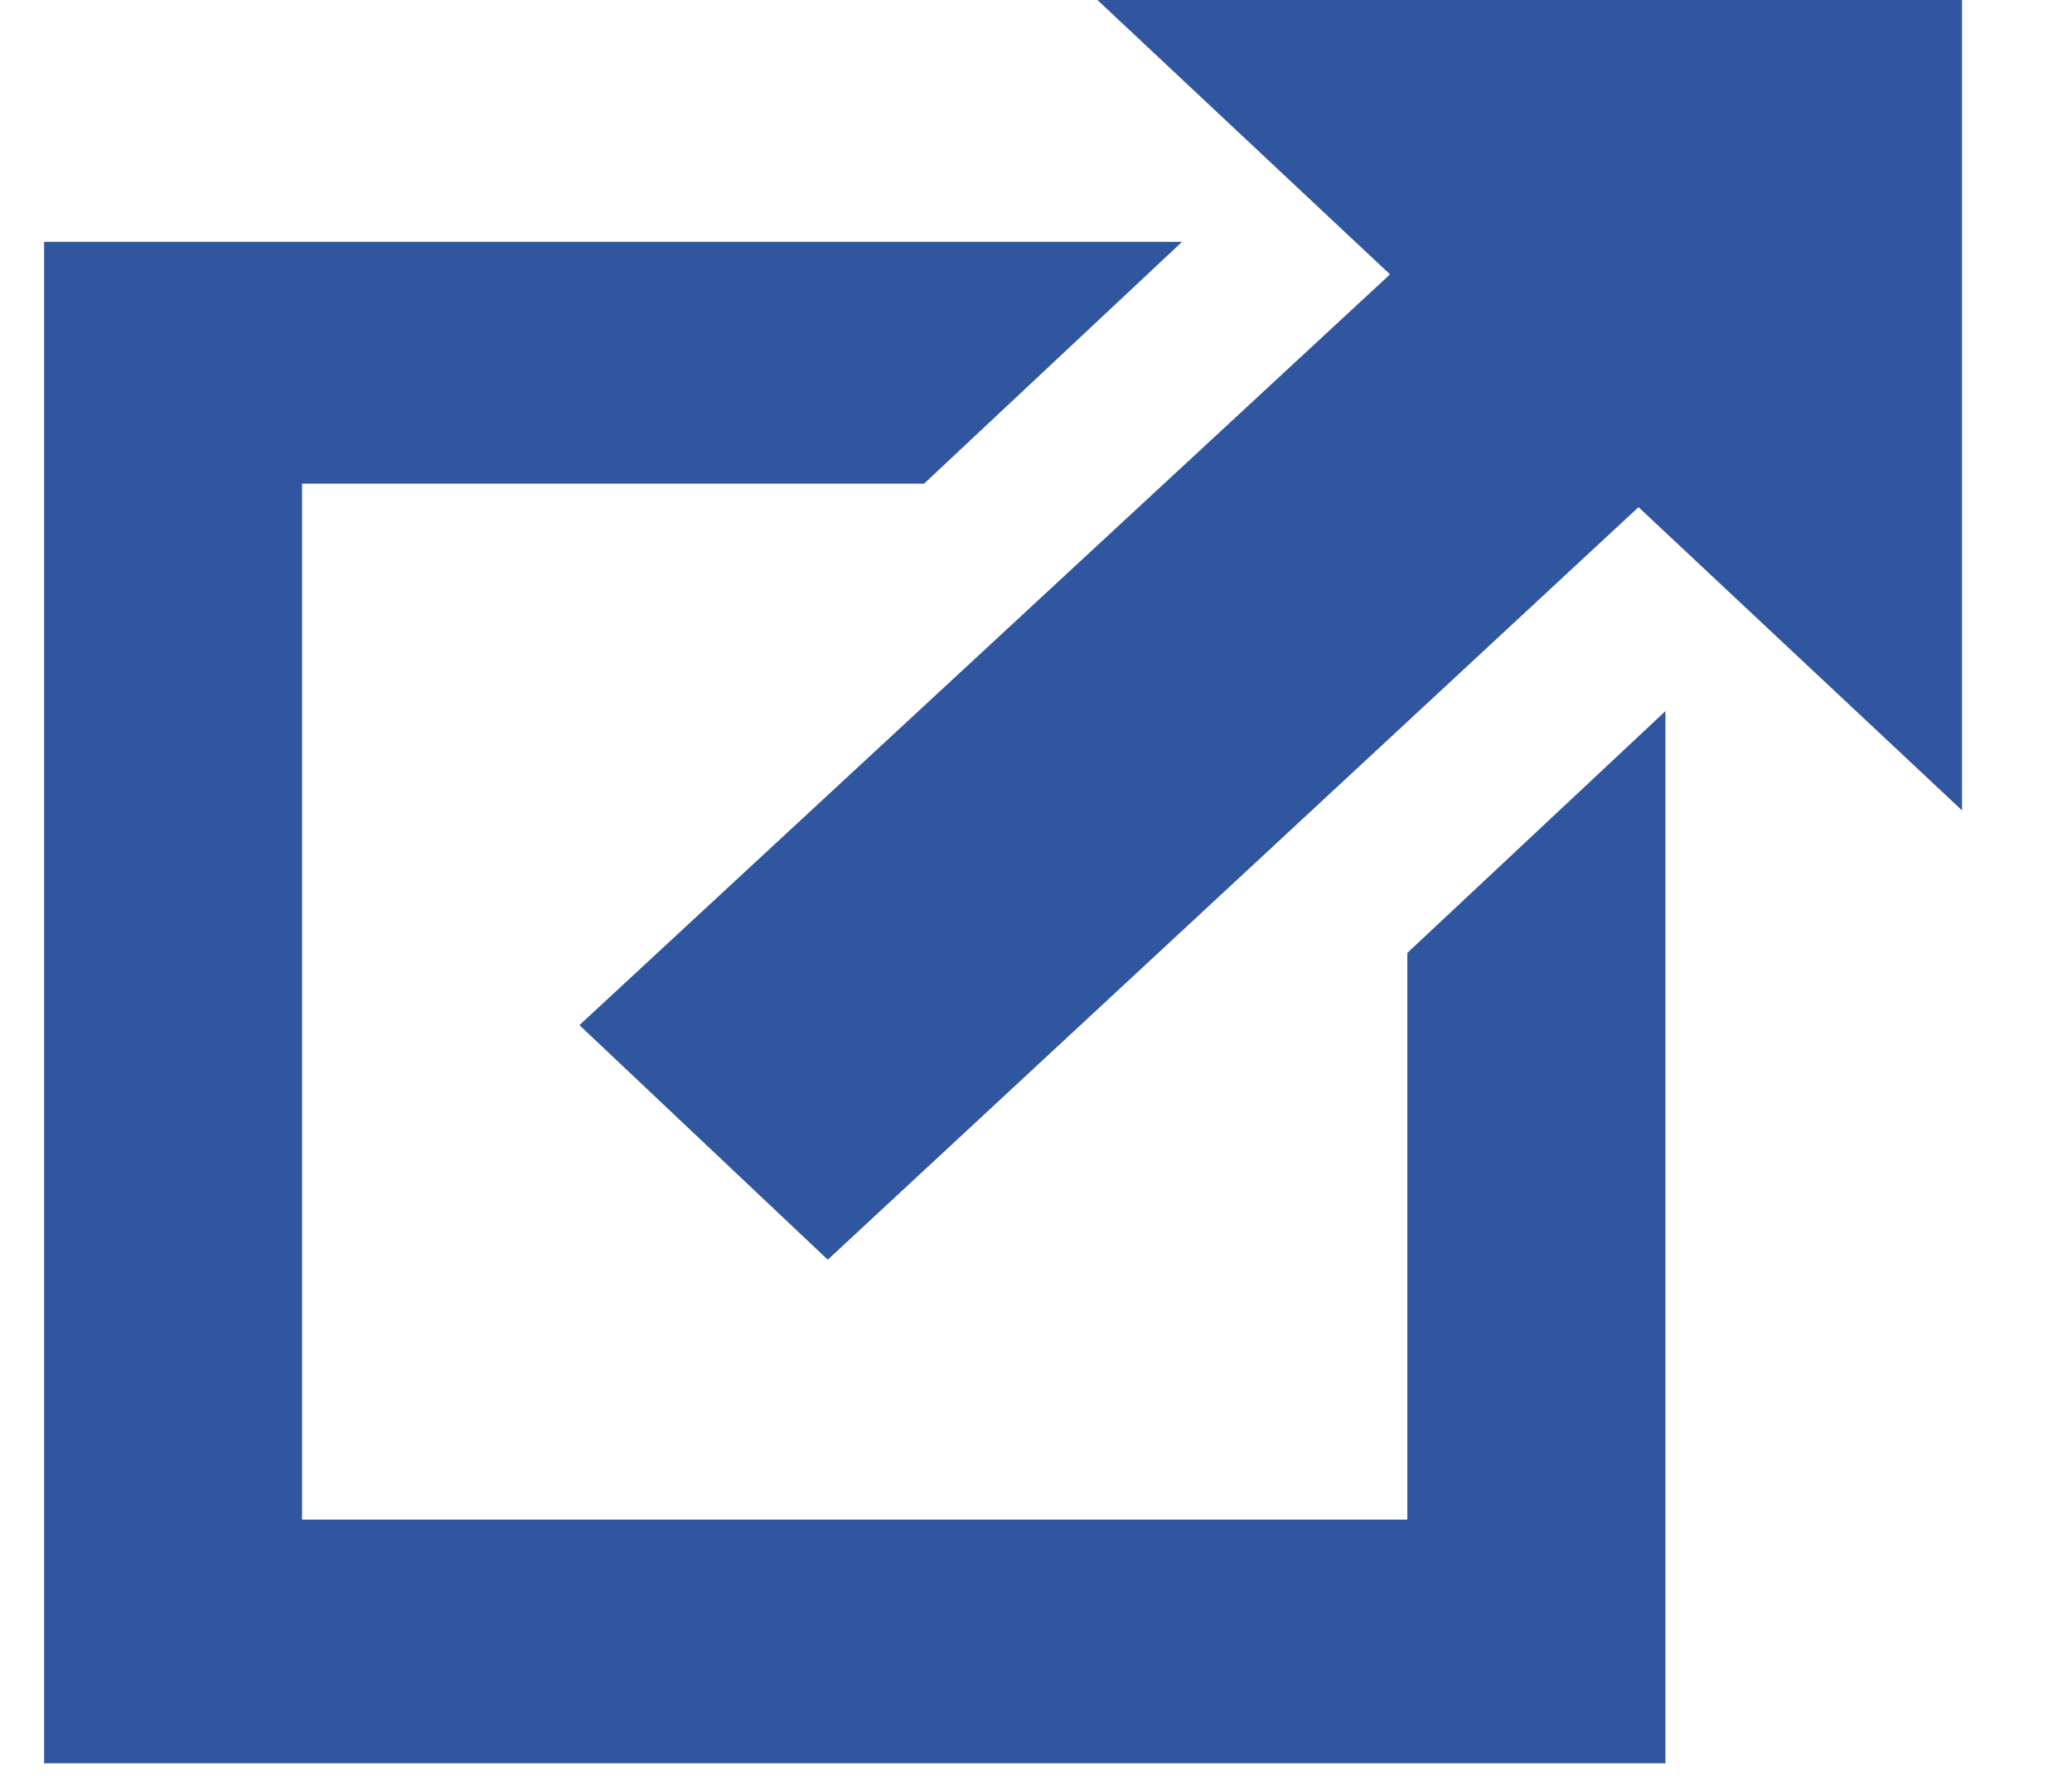
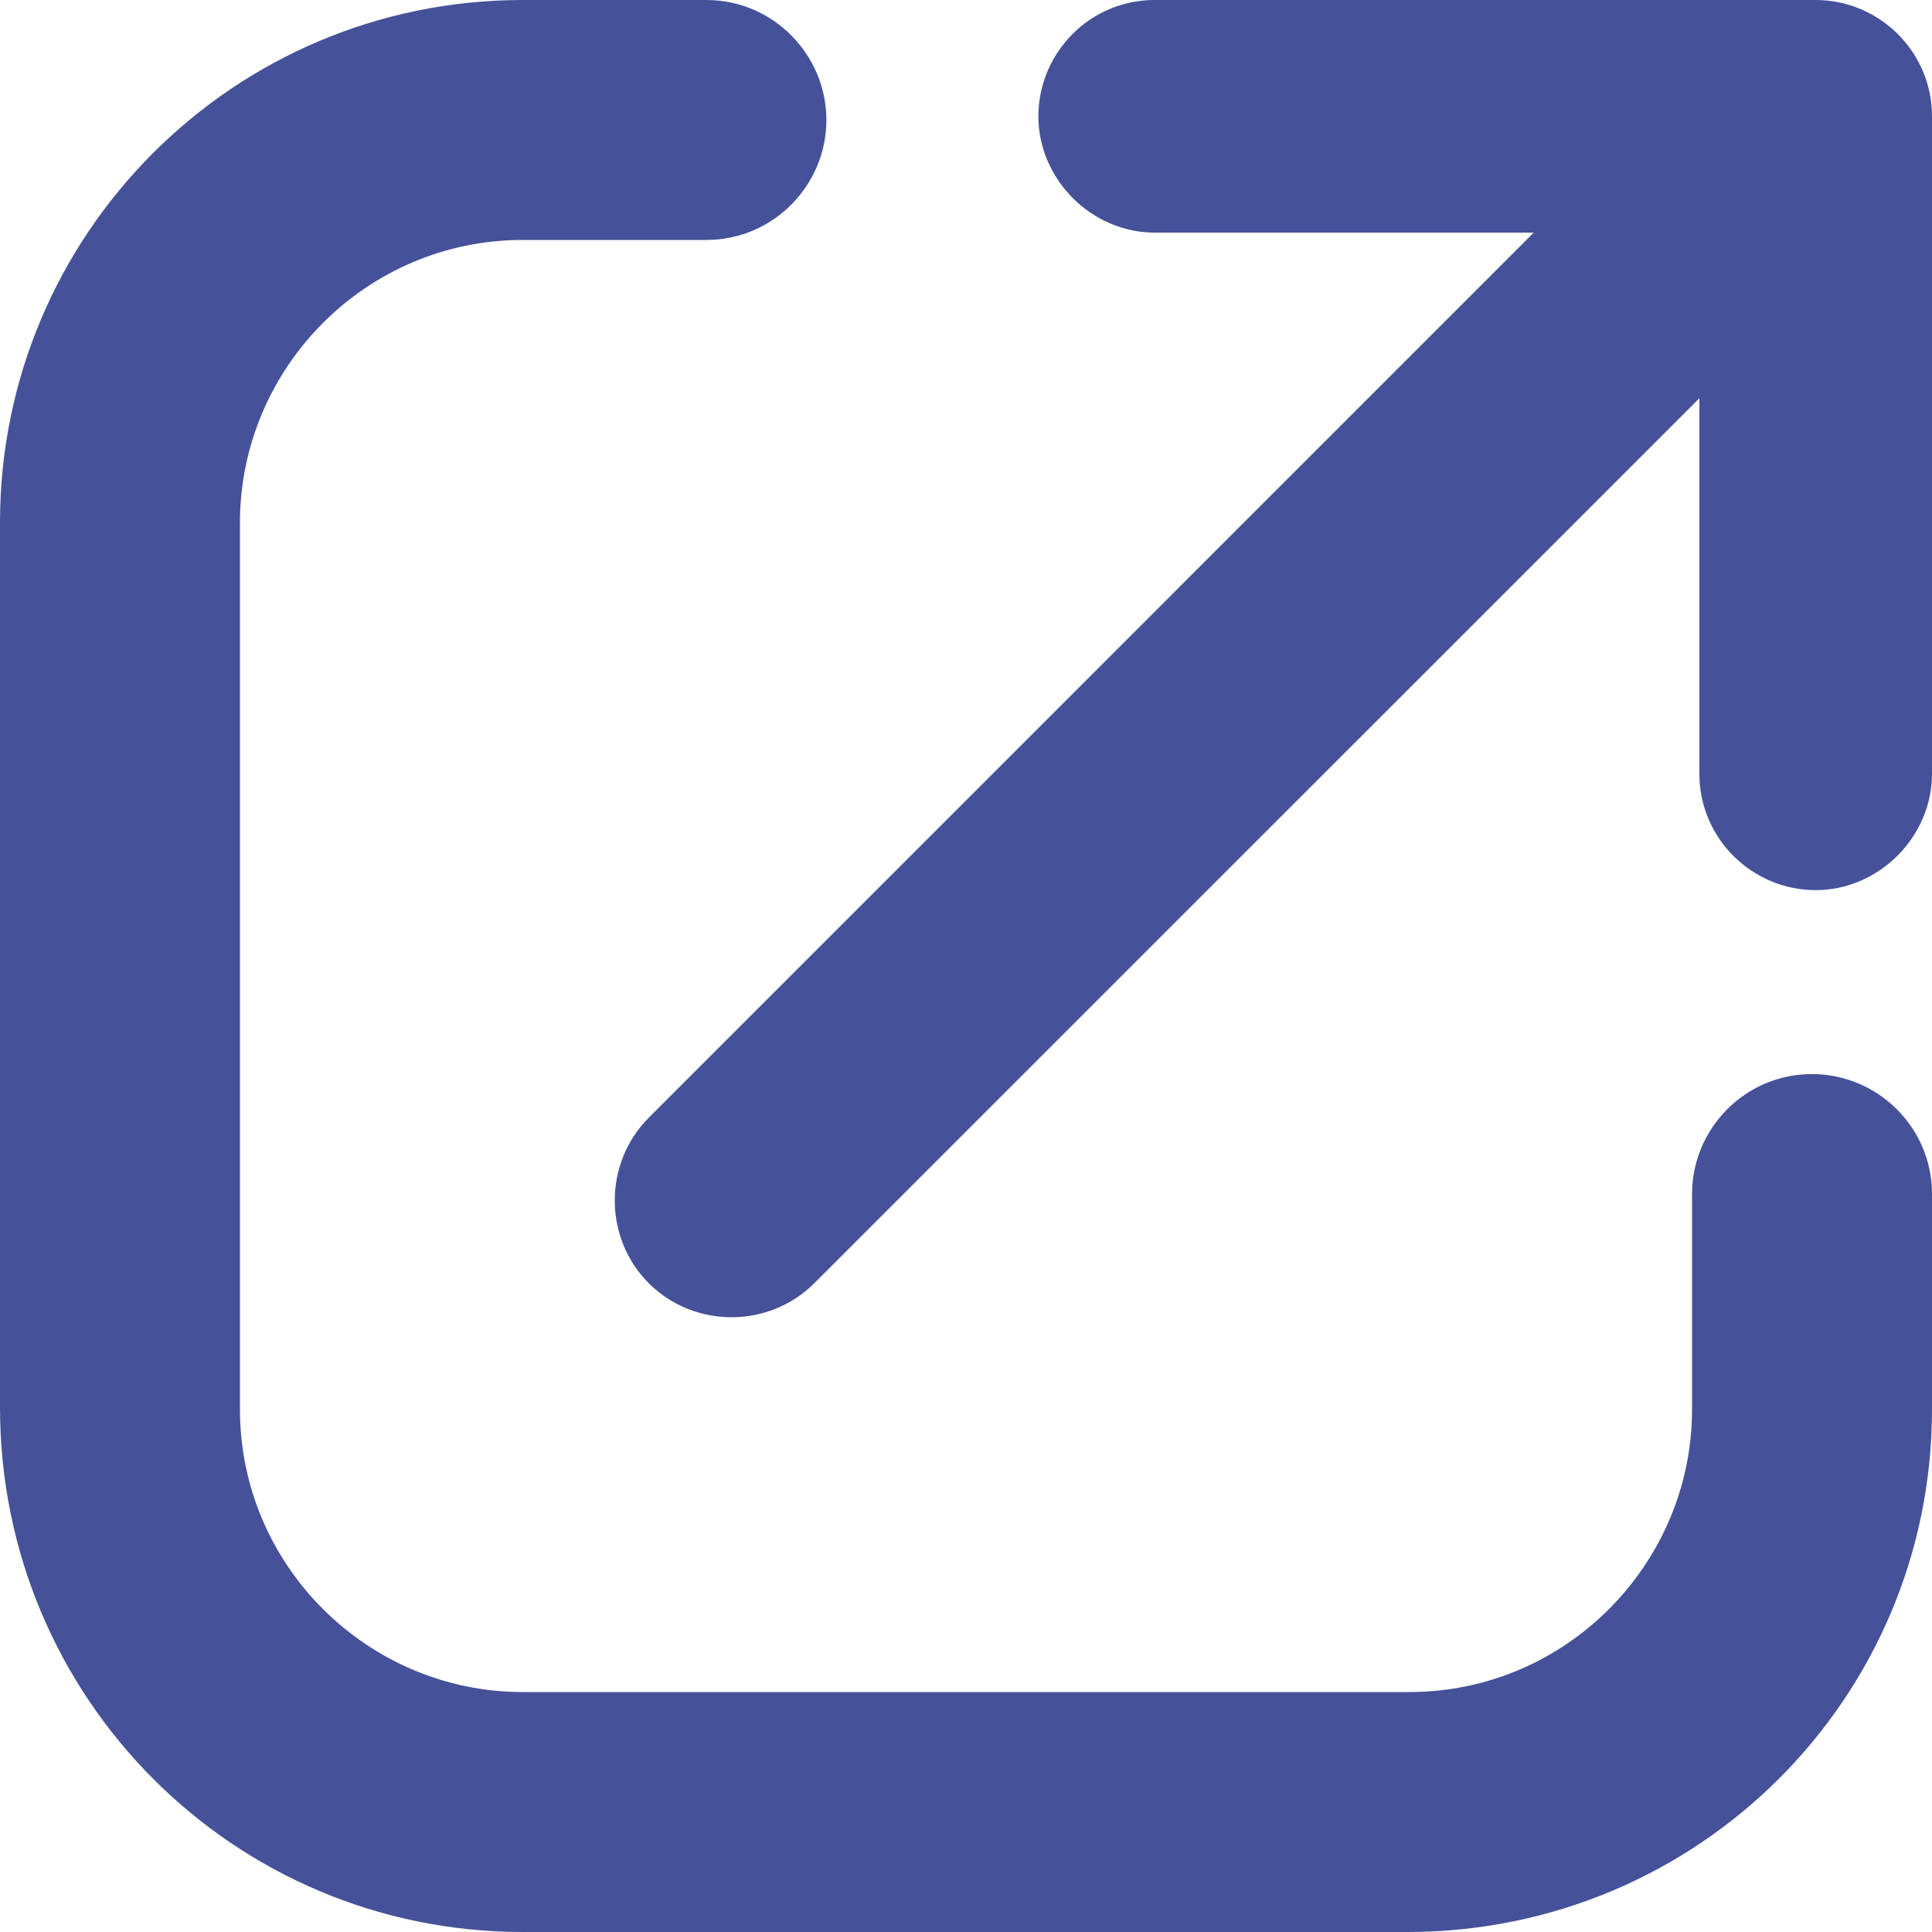
- <svg xmlns="http://www.w3.org/2000/svg" width="14" height="12" viewBox="0 0 14 12" fill="none">
-   <path fill-rule="evenodd" clip-rule="evenodd" d="M7.415 0L9.392 1.854L3.915 6.927L5.593 8.512L11.071 3.427L13.257 5.476V0H7.415Z" fill="#3156A0" />
-   <path fill-rule="evenodd" clip-rule="evenodd" d="M9.509 10.268H2.041V3.268H6.244L7.987 1.634H0.298V11.915H11.253V4.805L9.509 6.439V10.268Z" fill="#3156A0" />
+ <svg xmlns="http://www.w3.org/2000/svg" width="15" height="15" viewBox="0 0 15 15" fill="none">
+   <path d="M14.068 8.339C13.547 8.339 13.137 8.765 13.137 9.27V10.942C13.137 12.142 12.158 13.137 10.942 13.137H4.058C2.858 13.137 1.863 12.158 1.863 10.942V4.058C1.863 2.858 2.842 1.863 4.058 1.863H5.484C6.005 1.863 6.416 1.437 6.416 0.932C6.416 0.427 6.005 0 5.484 0H4.058C1.816 0 0 1.816 0 4.058V10.926C0 13.184 1.816 15 4.058 15H10.926C13.184 15 15 13.184 15 10.942V9.27C15 8.749 14.574 8.339 14.068 8.339V8.339Z" fill="#455299" />
+   <path d="M13.194 6.008C13.194 6.513 13.607 6.911 14.097 6.911C14.587 6.911 15 6.498 15 6.008V0.903C15 0.398 14.587 0 14.097 0H8.964C8.459 0 8.062 0.413 8.062 0.903C8.062 1.393 8.475 1.806 8.964 1.806H11.908L5.037 8.678C4.685 9.03 4.685 9.611 5.037 9.963C5.389 10.315 5.97 10.315 6.322 9.963L13.194 3.092V6.008Z" fill="#455299" />
</svg>
